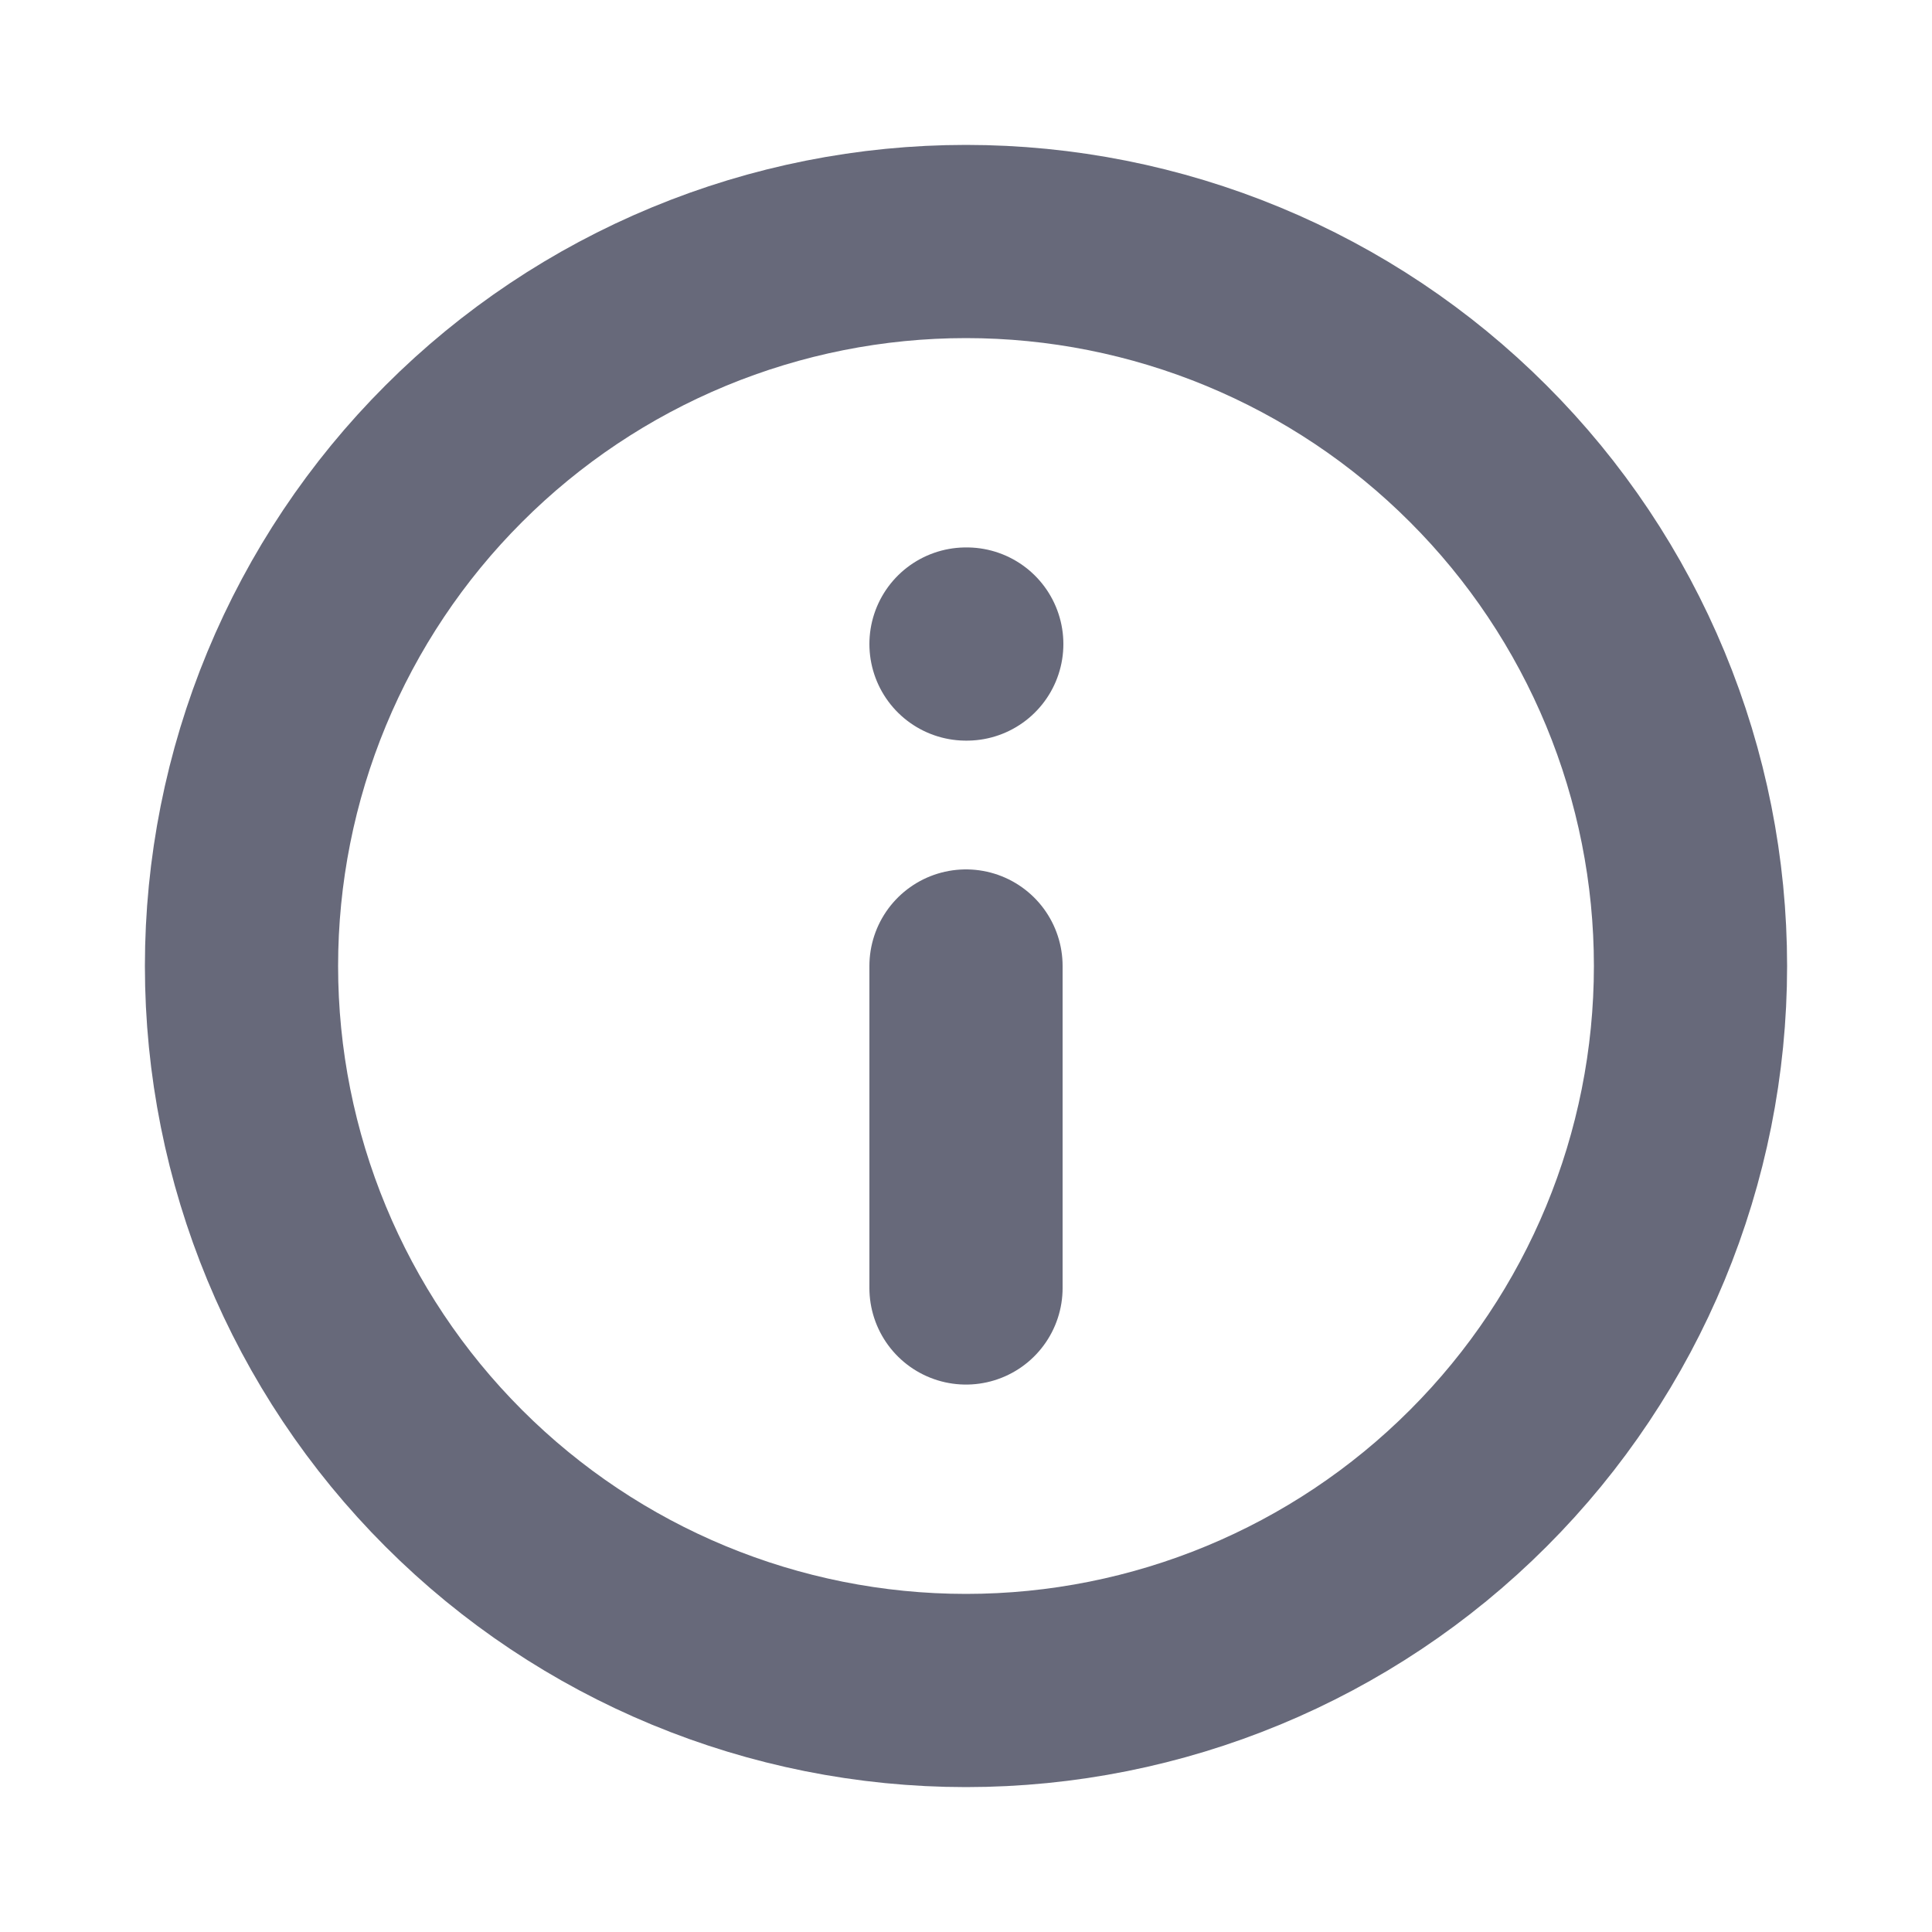
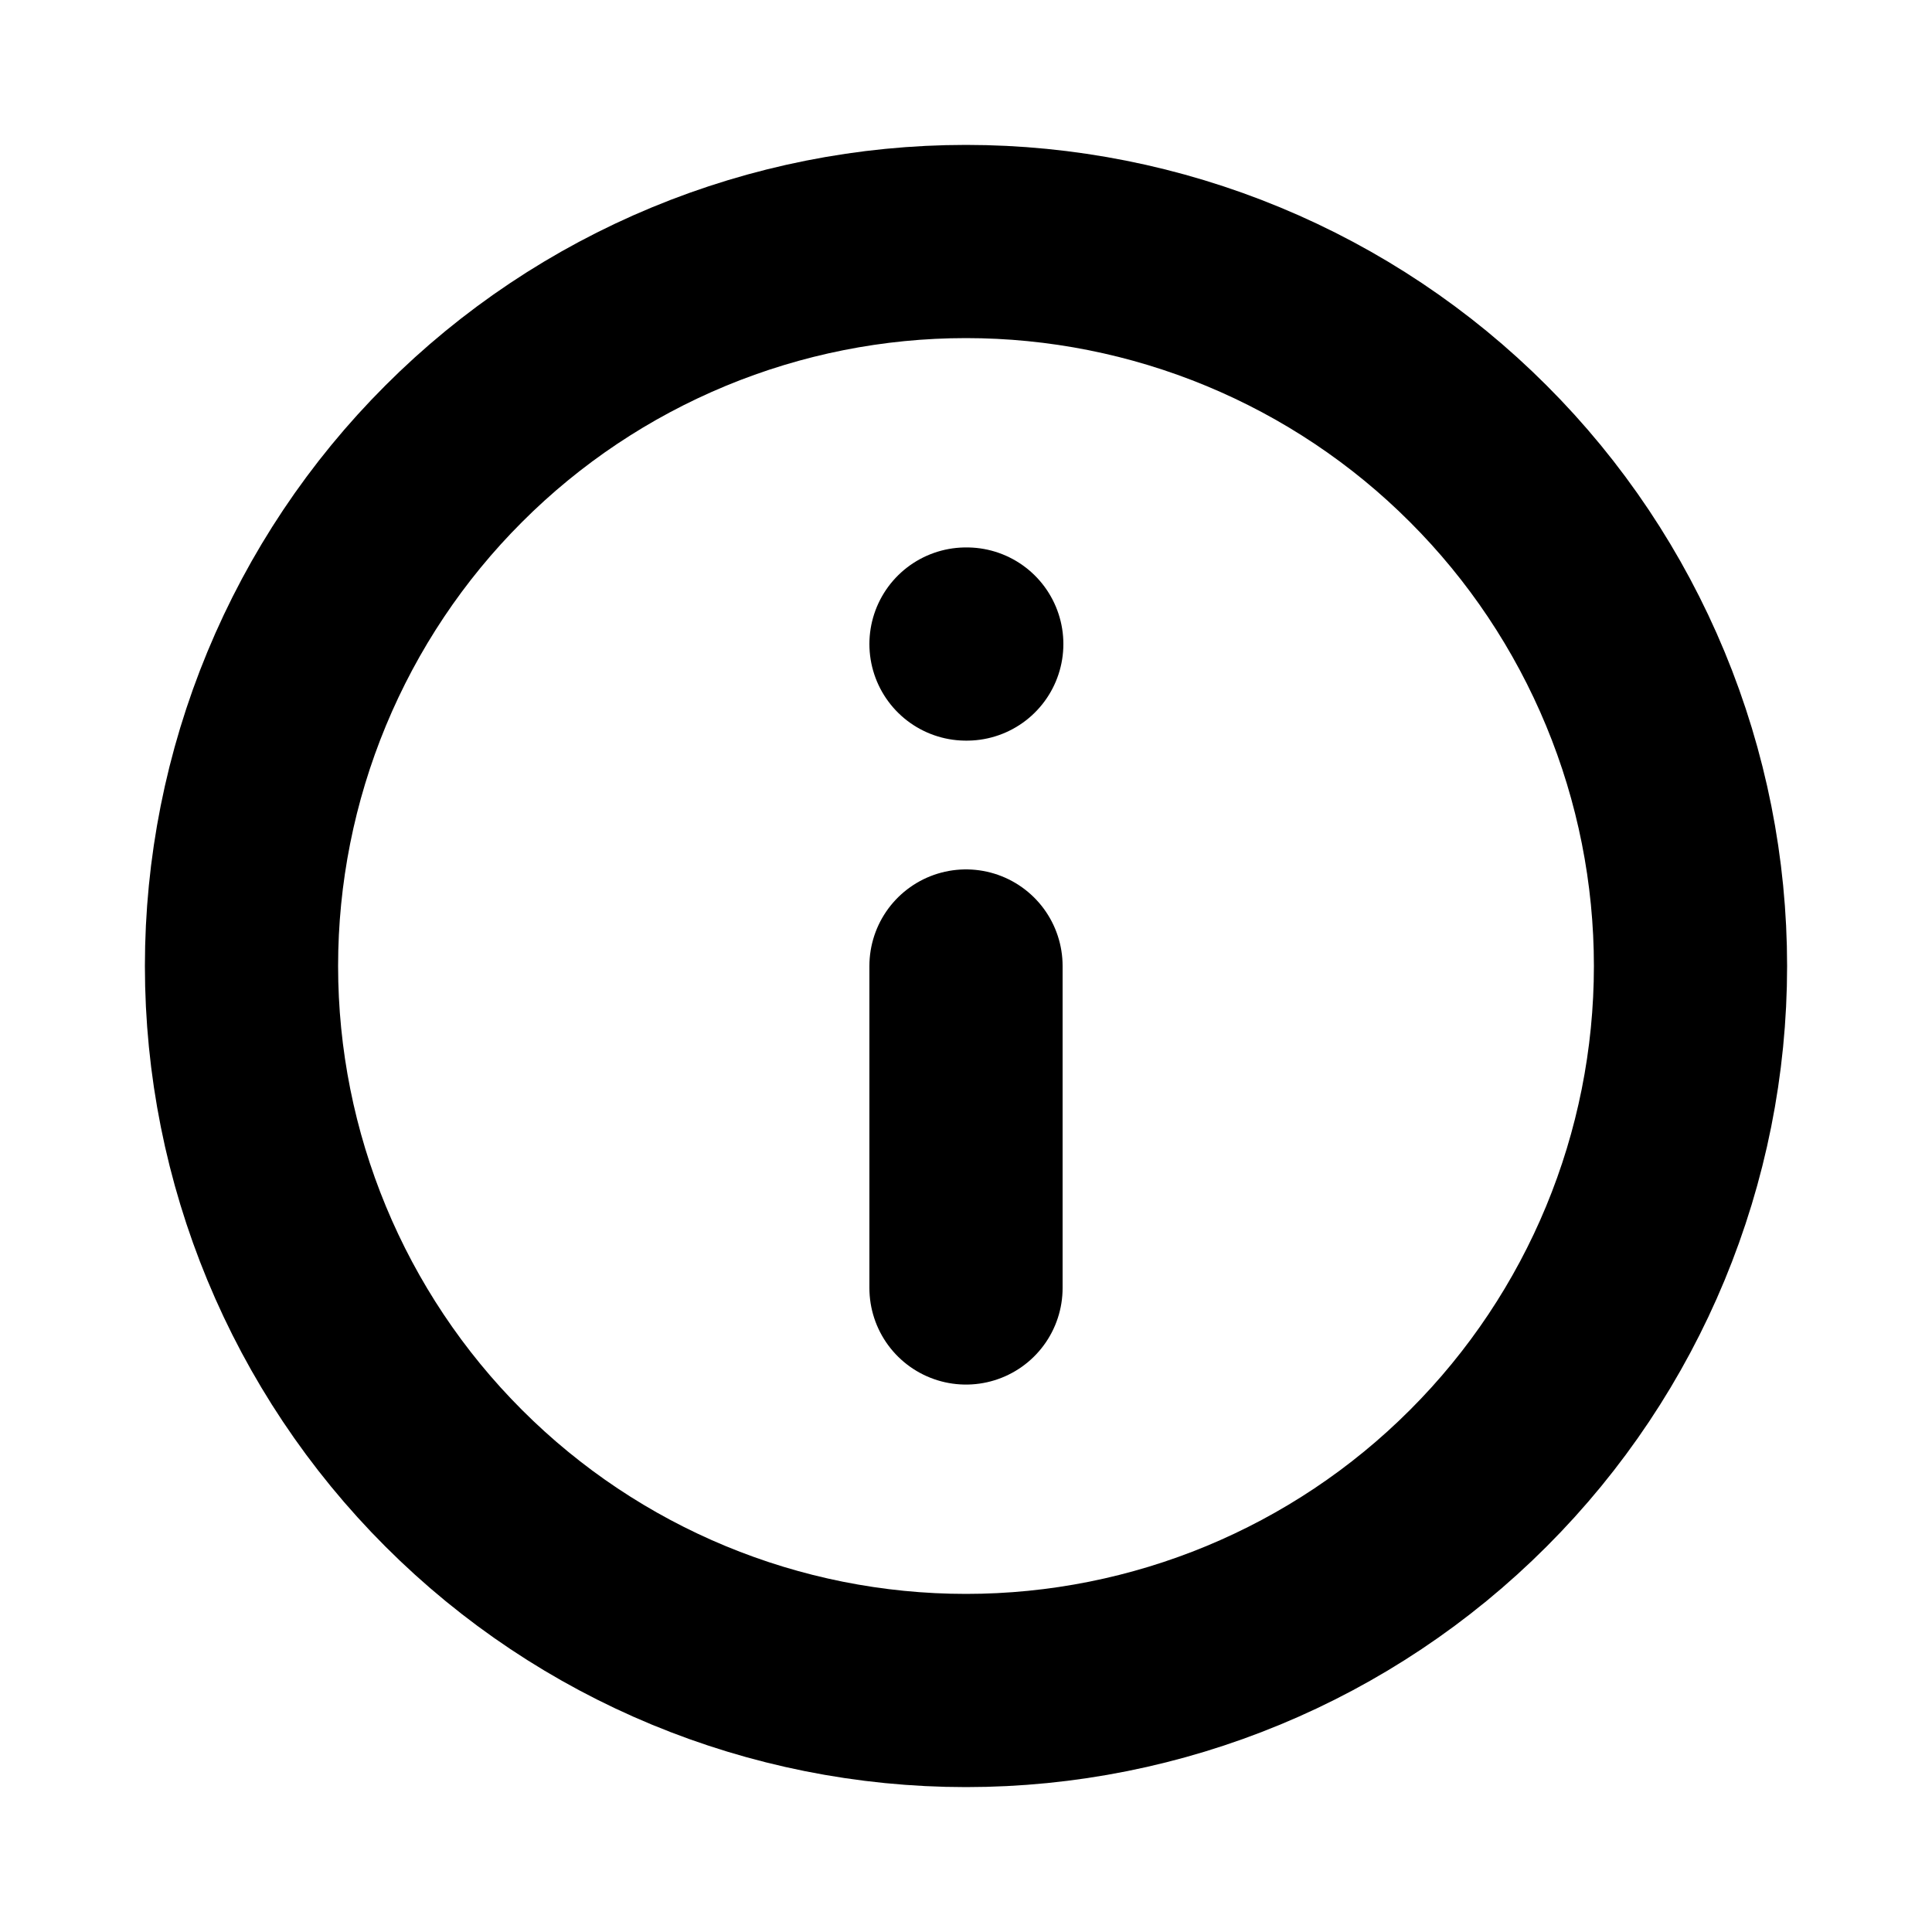
<svg xmlns="http://www.w3.org/2000/svg" width="20" height="20" viewBox="0 0 20 20" fill="none">
-   <path d="M10 13.333V10V13.333ZM10 6.667H10.008H10ZM17.5 10C17.5 9.015 17.306 8.04 16.929 7.13C16.552 6.22 16 5.393 15.303 4.697C14.607 4 13.78 3.448 12.87 3.071C11.96 2.694 10.985 2.5 10 2.5C9.015 2.5 8.04 2.694 7.13 3.071C6.22 3.448 5.393 4 4.697 4.697C4 5.393 3.448 6.22 3.071 7.13C2.694 8.04 2.5 9.015 2.5 10C2.5 11.989 3.29 13.897 4.697 15.303C6.103 16.71 8.011 17.5 10 17.5C11.989 17.5 13.897 16.71 15.303 15.303C16.71 13.897 17.5 11.989 17.5 10Z" stroke="#67697A" stroke-width="2" stroke-linecap="round" stroke-linejoin="round" />
+   <path d="M10 13.333V10V13.333ZM10 6.667H10.008H10ZM17.5 10C17.5 9.015 17.306 8.04 16.929 7.13C16.552 6.22 16 5.393 15.303 4.697C14.607 4 13.78 3.448 12.87 3.071C11.96 2.694 10.985 2.5 10 2.5C9.015 2.5 8.04 2.694 7.13 3.071C6.22 3.448 5.393 4 4.697 4.697C4 5.393 3.448 6.22 3.071 7.13C2.694 8.04 2.5 9.015 2.5 10C2.5 11.989 3.29 13.897 4.697 15.303C6.103 16.71 8.011 17.5 10 17.5C11.989 17.5 13.897 16.71 15.303 15.303C16.71 13.897 17.5 11.989 17.5 10Z" stroke="currentColor" stroke-width="2" stroke-linecap="round" stroke-linejoin="round" />
</svg>
